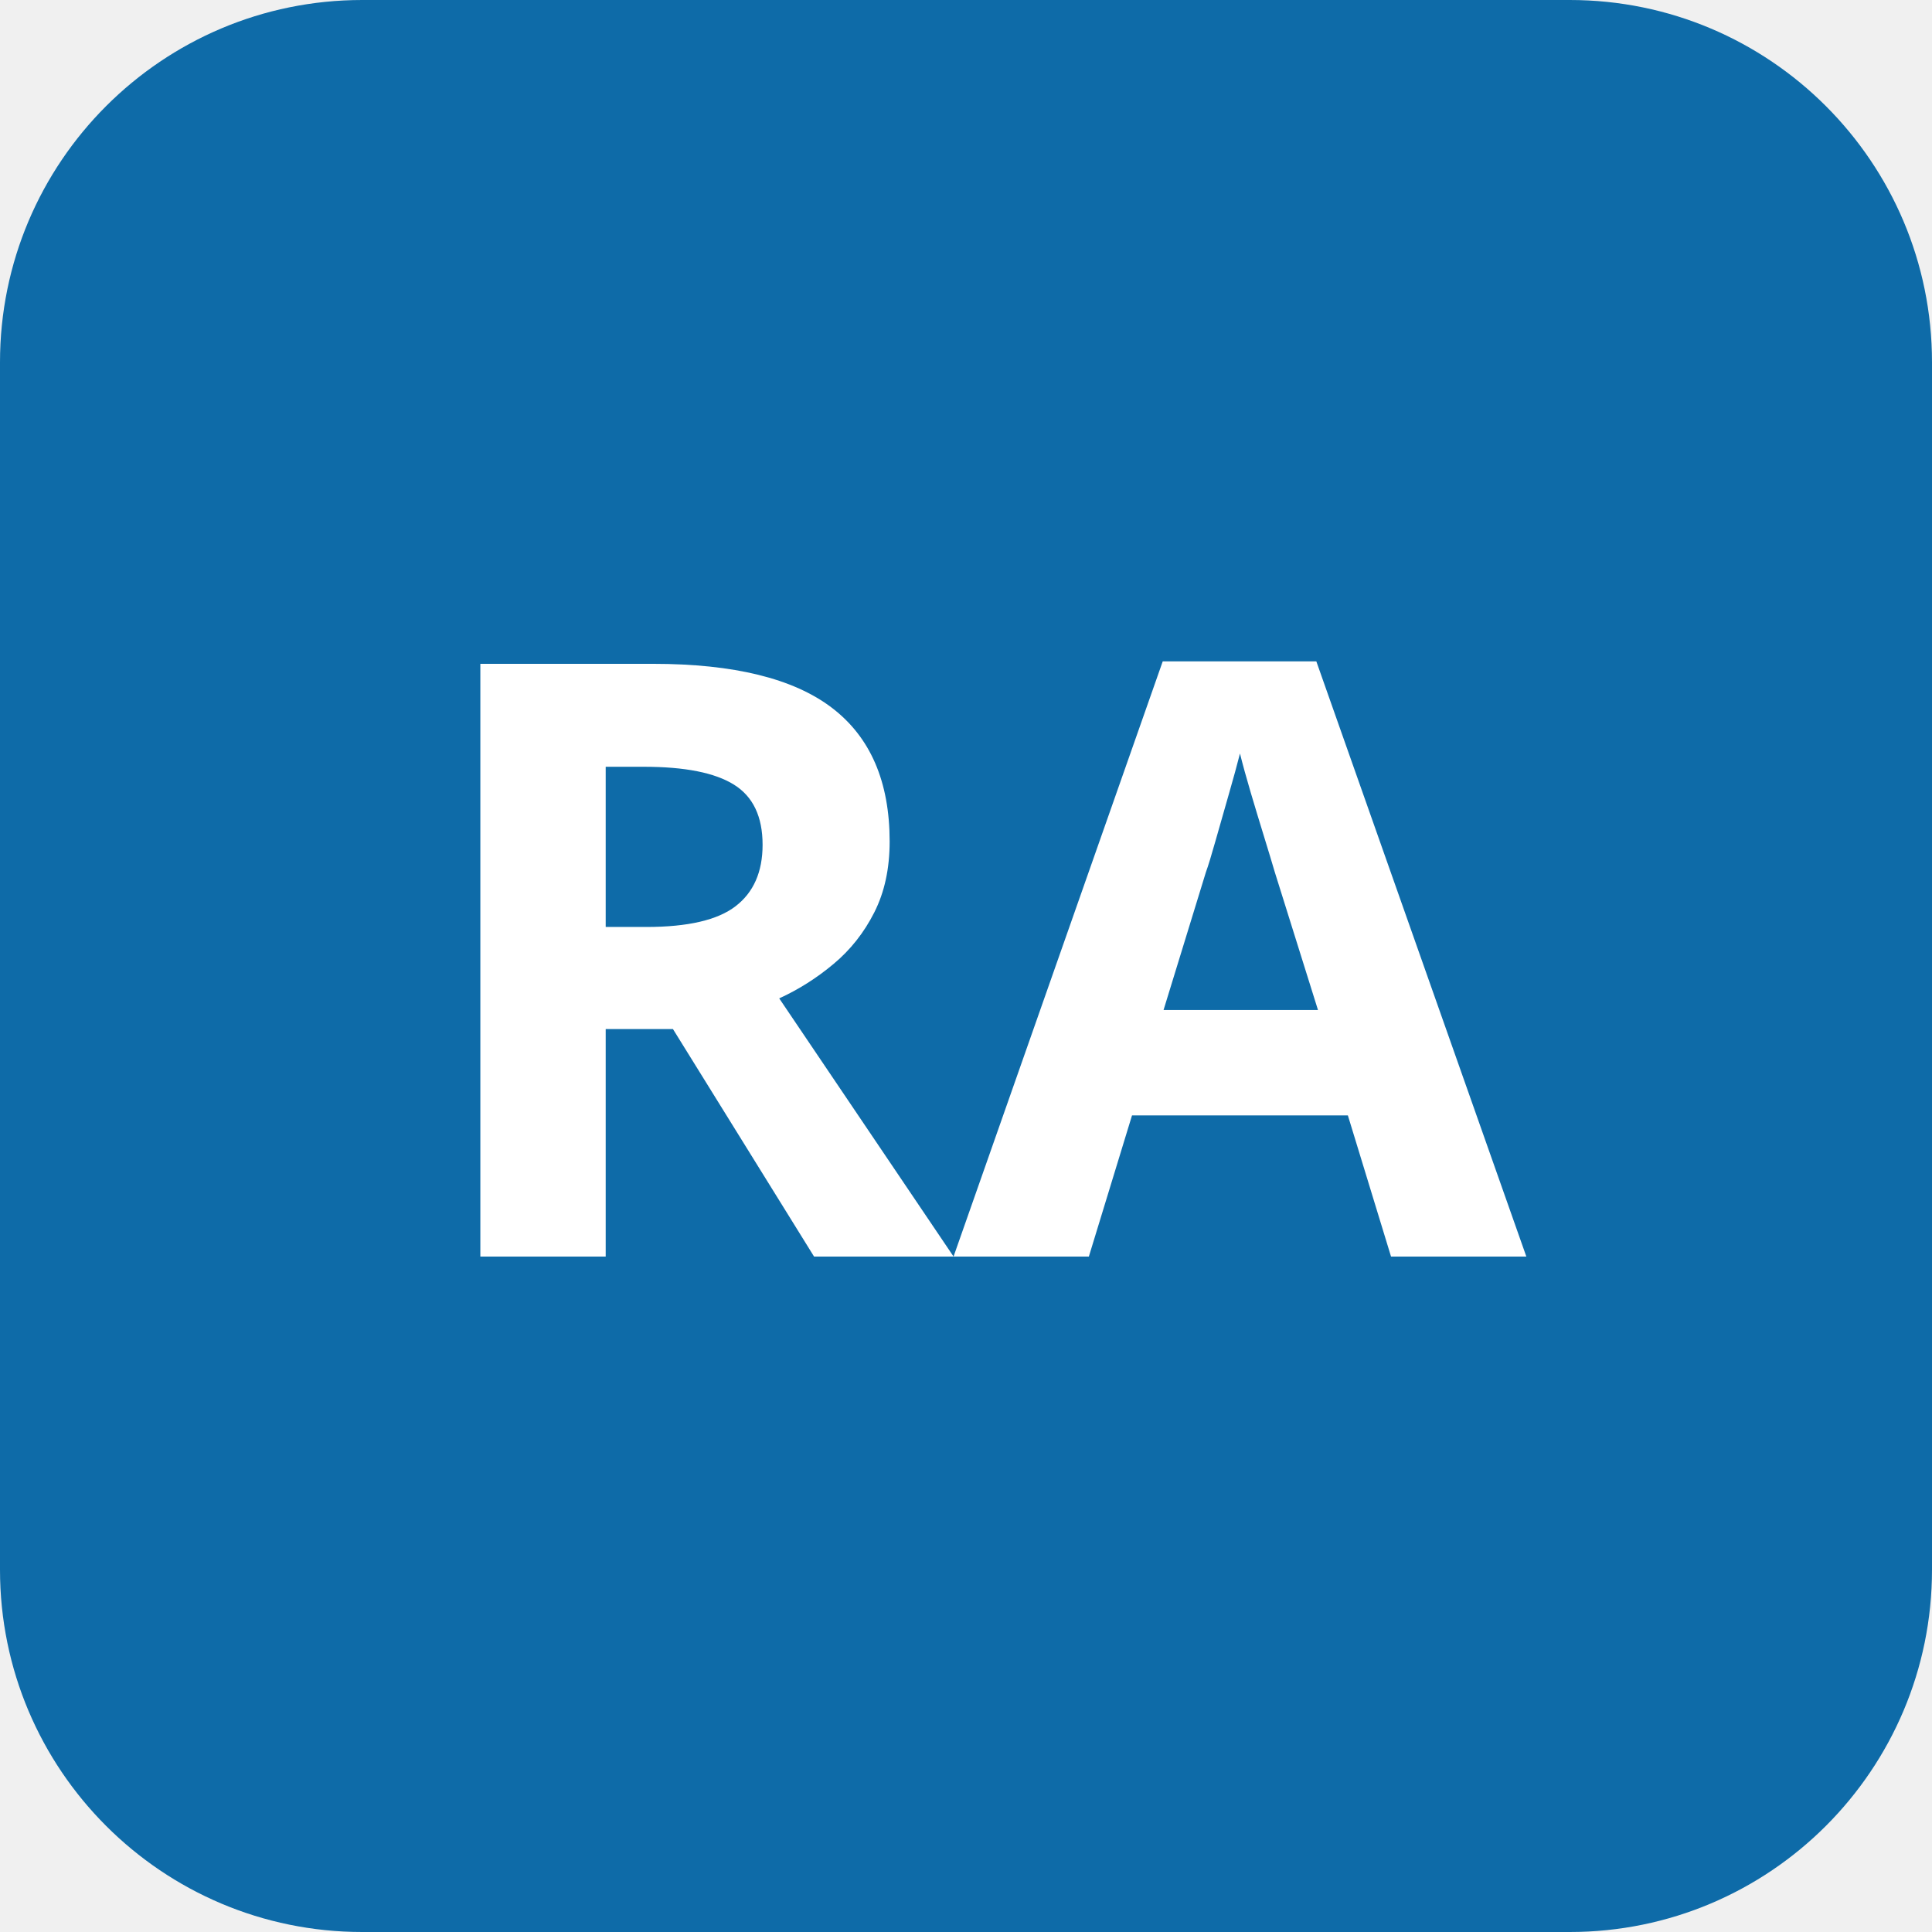
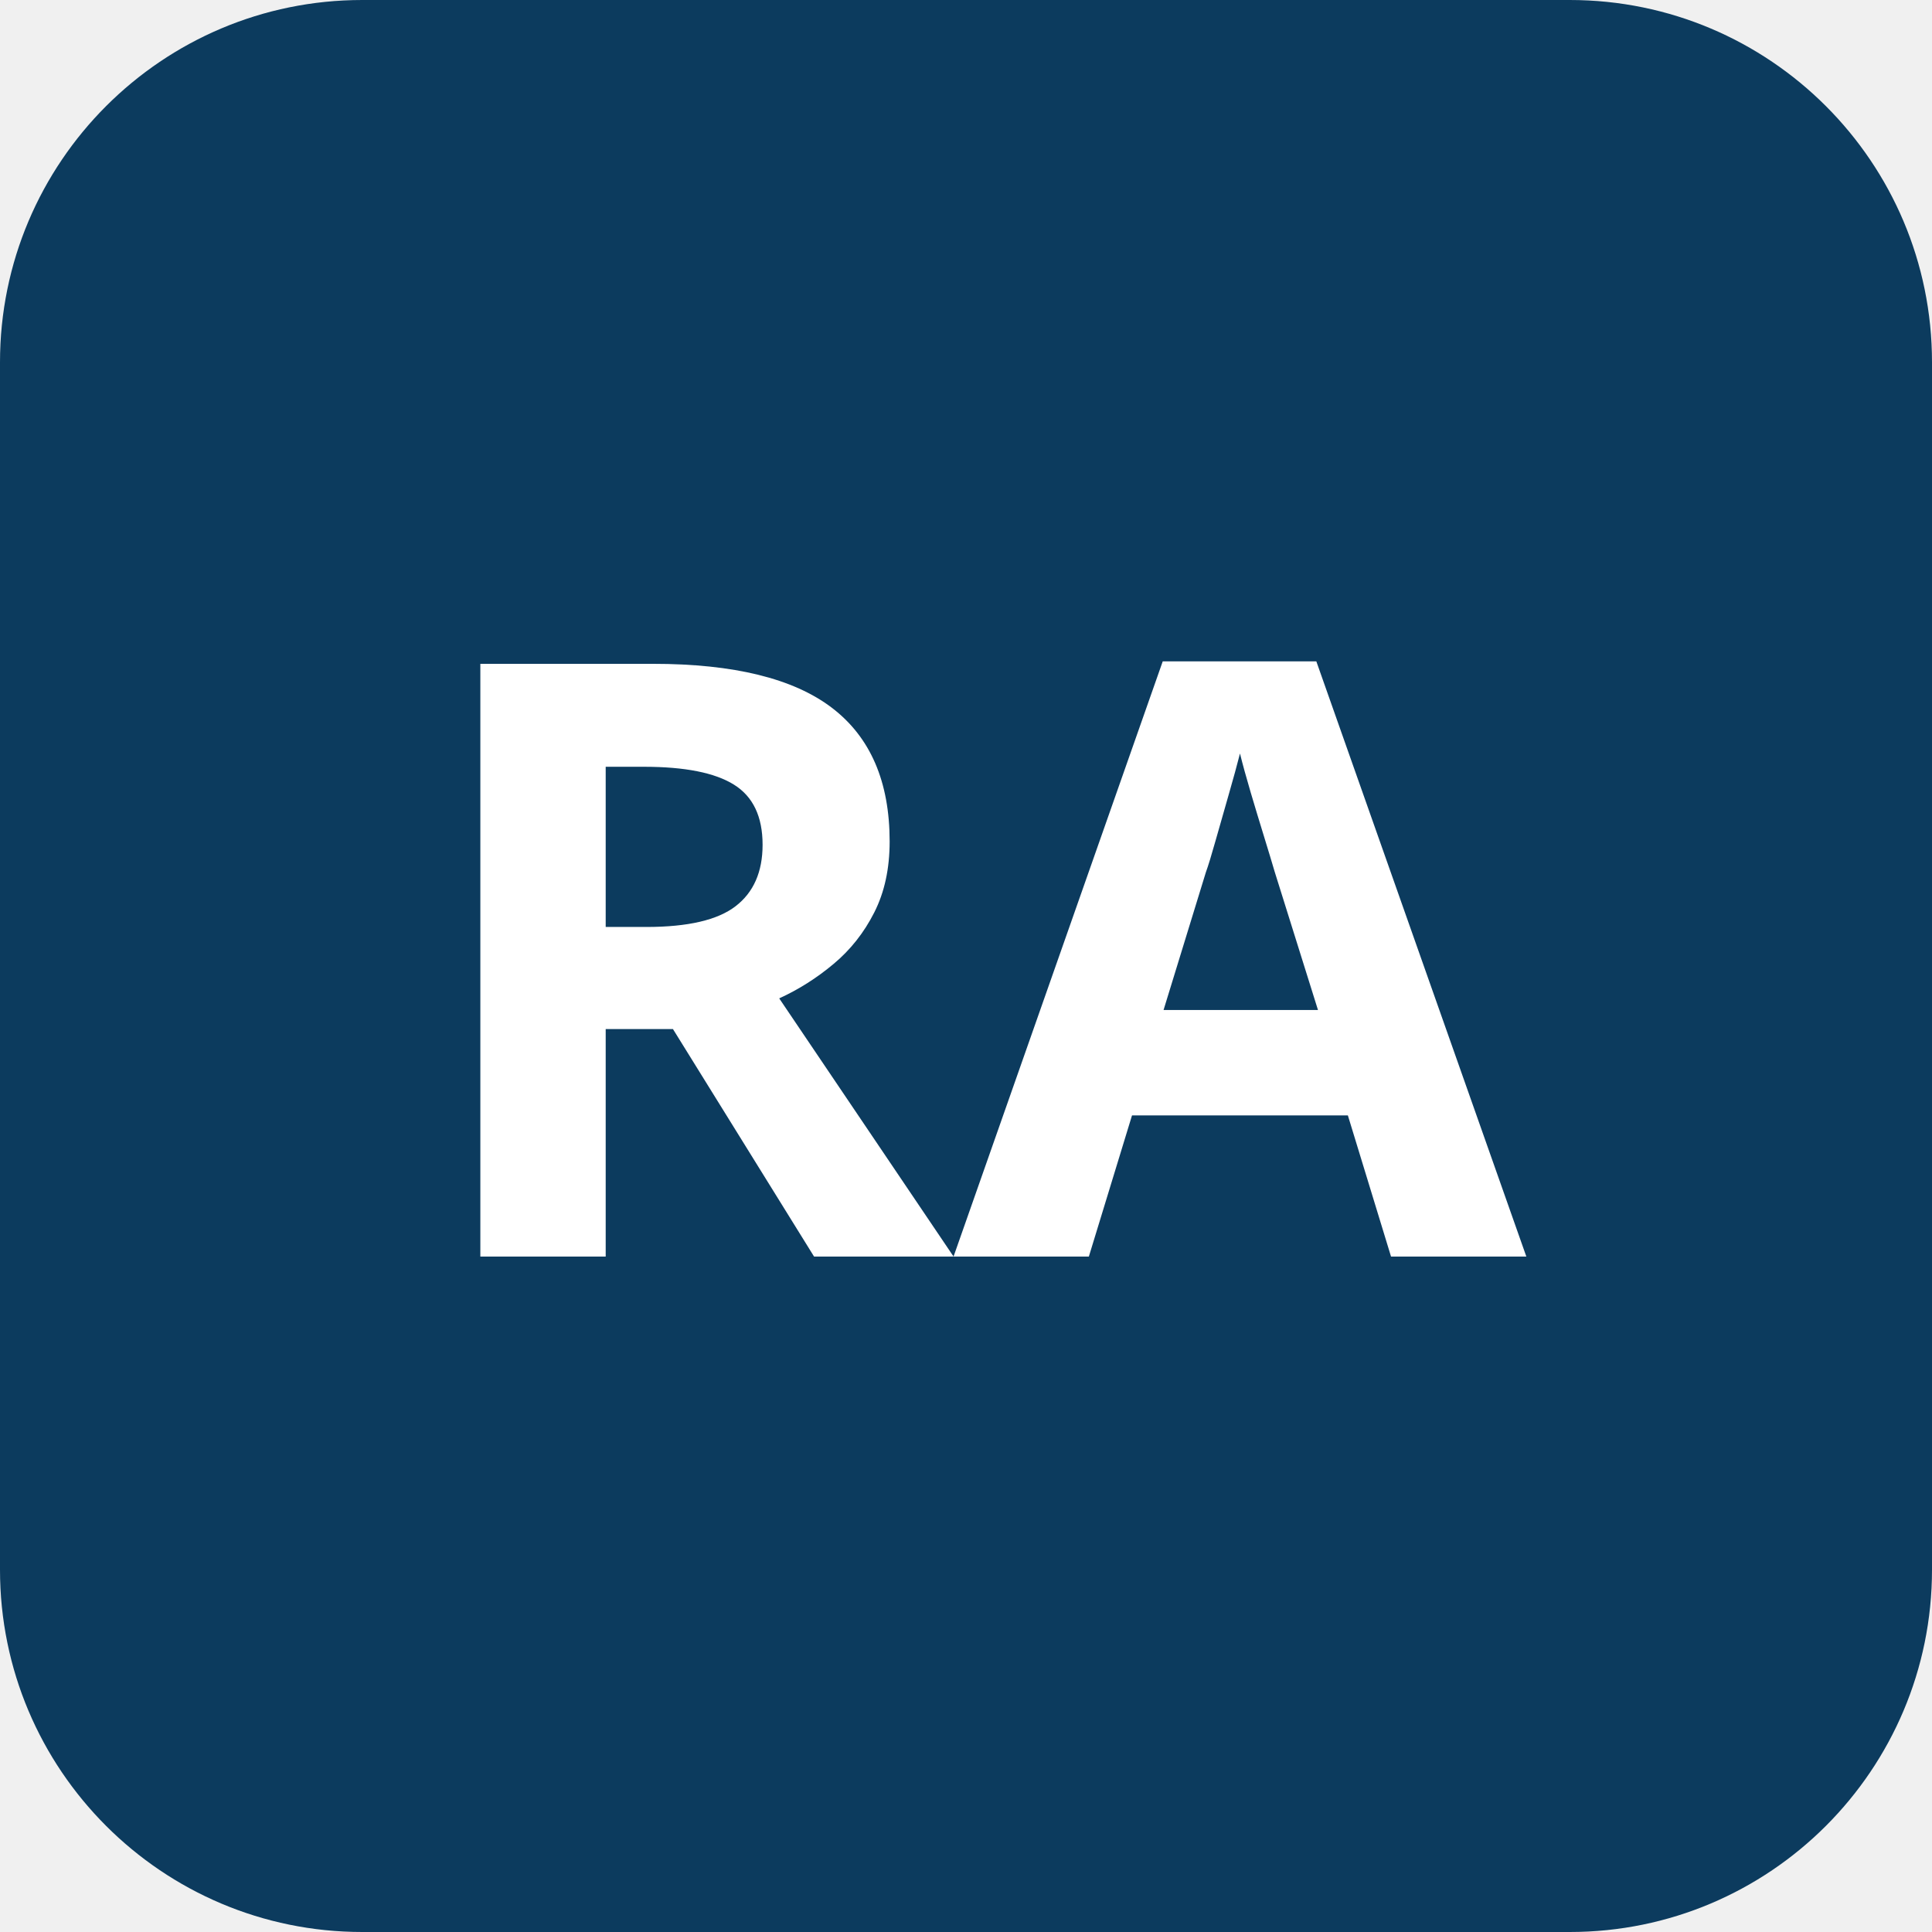
<svg xmlns="http://www.w3.org/2000/svg" viewBox="0 0 512 512">
-   <rect width="512" height="512" rx="96" fill="#0e6ba8" />
+   <rect width="512" height="512" rx="96" fill="#0c3b5e" />
  <text x="256" y="256" dy=".35em" text-anchor="middle" font-family="system-ui, sans-serif" font-size="220" font-weight="700" fill="#fff">RA</text>
</svg>
